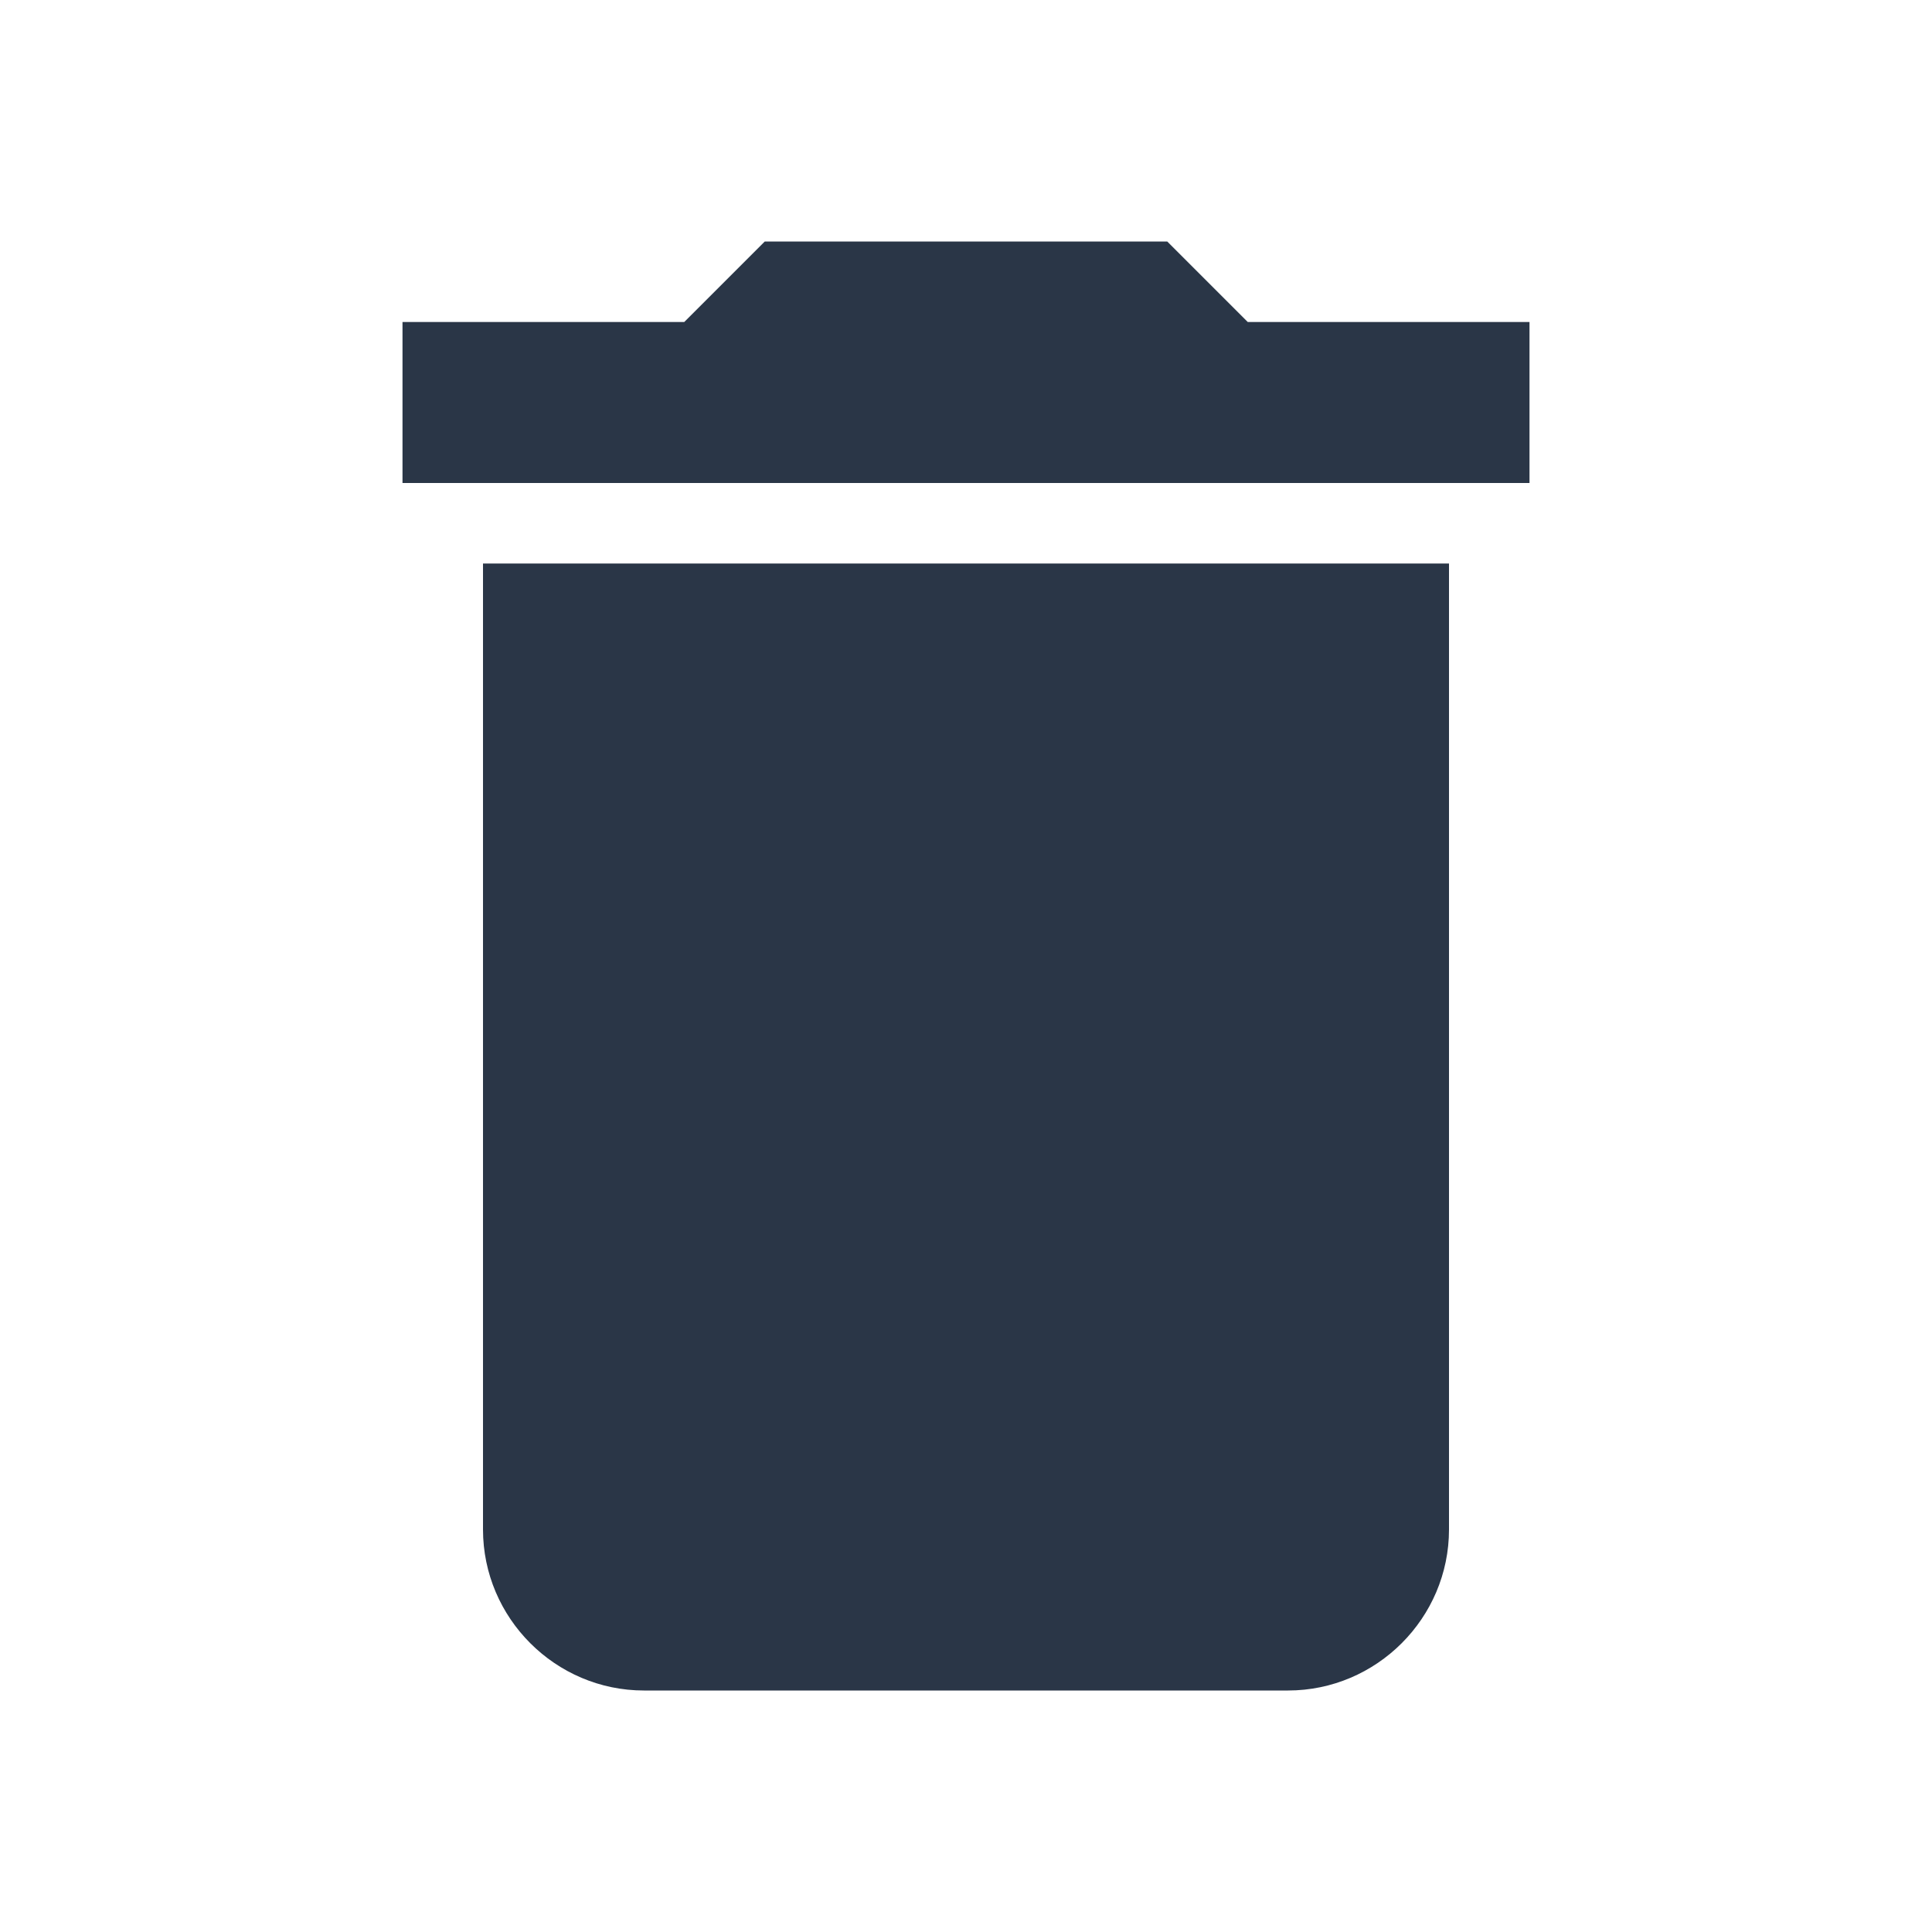
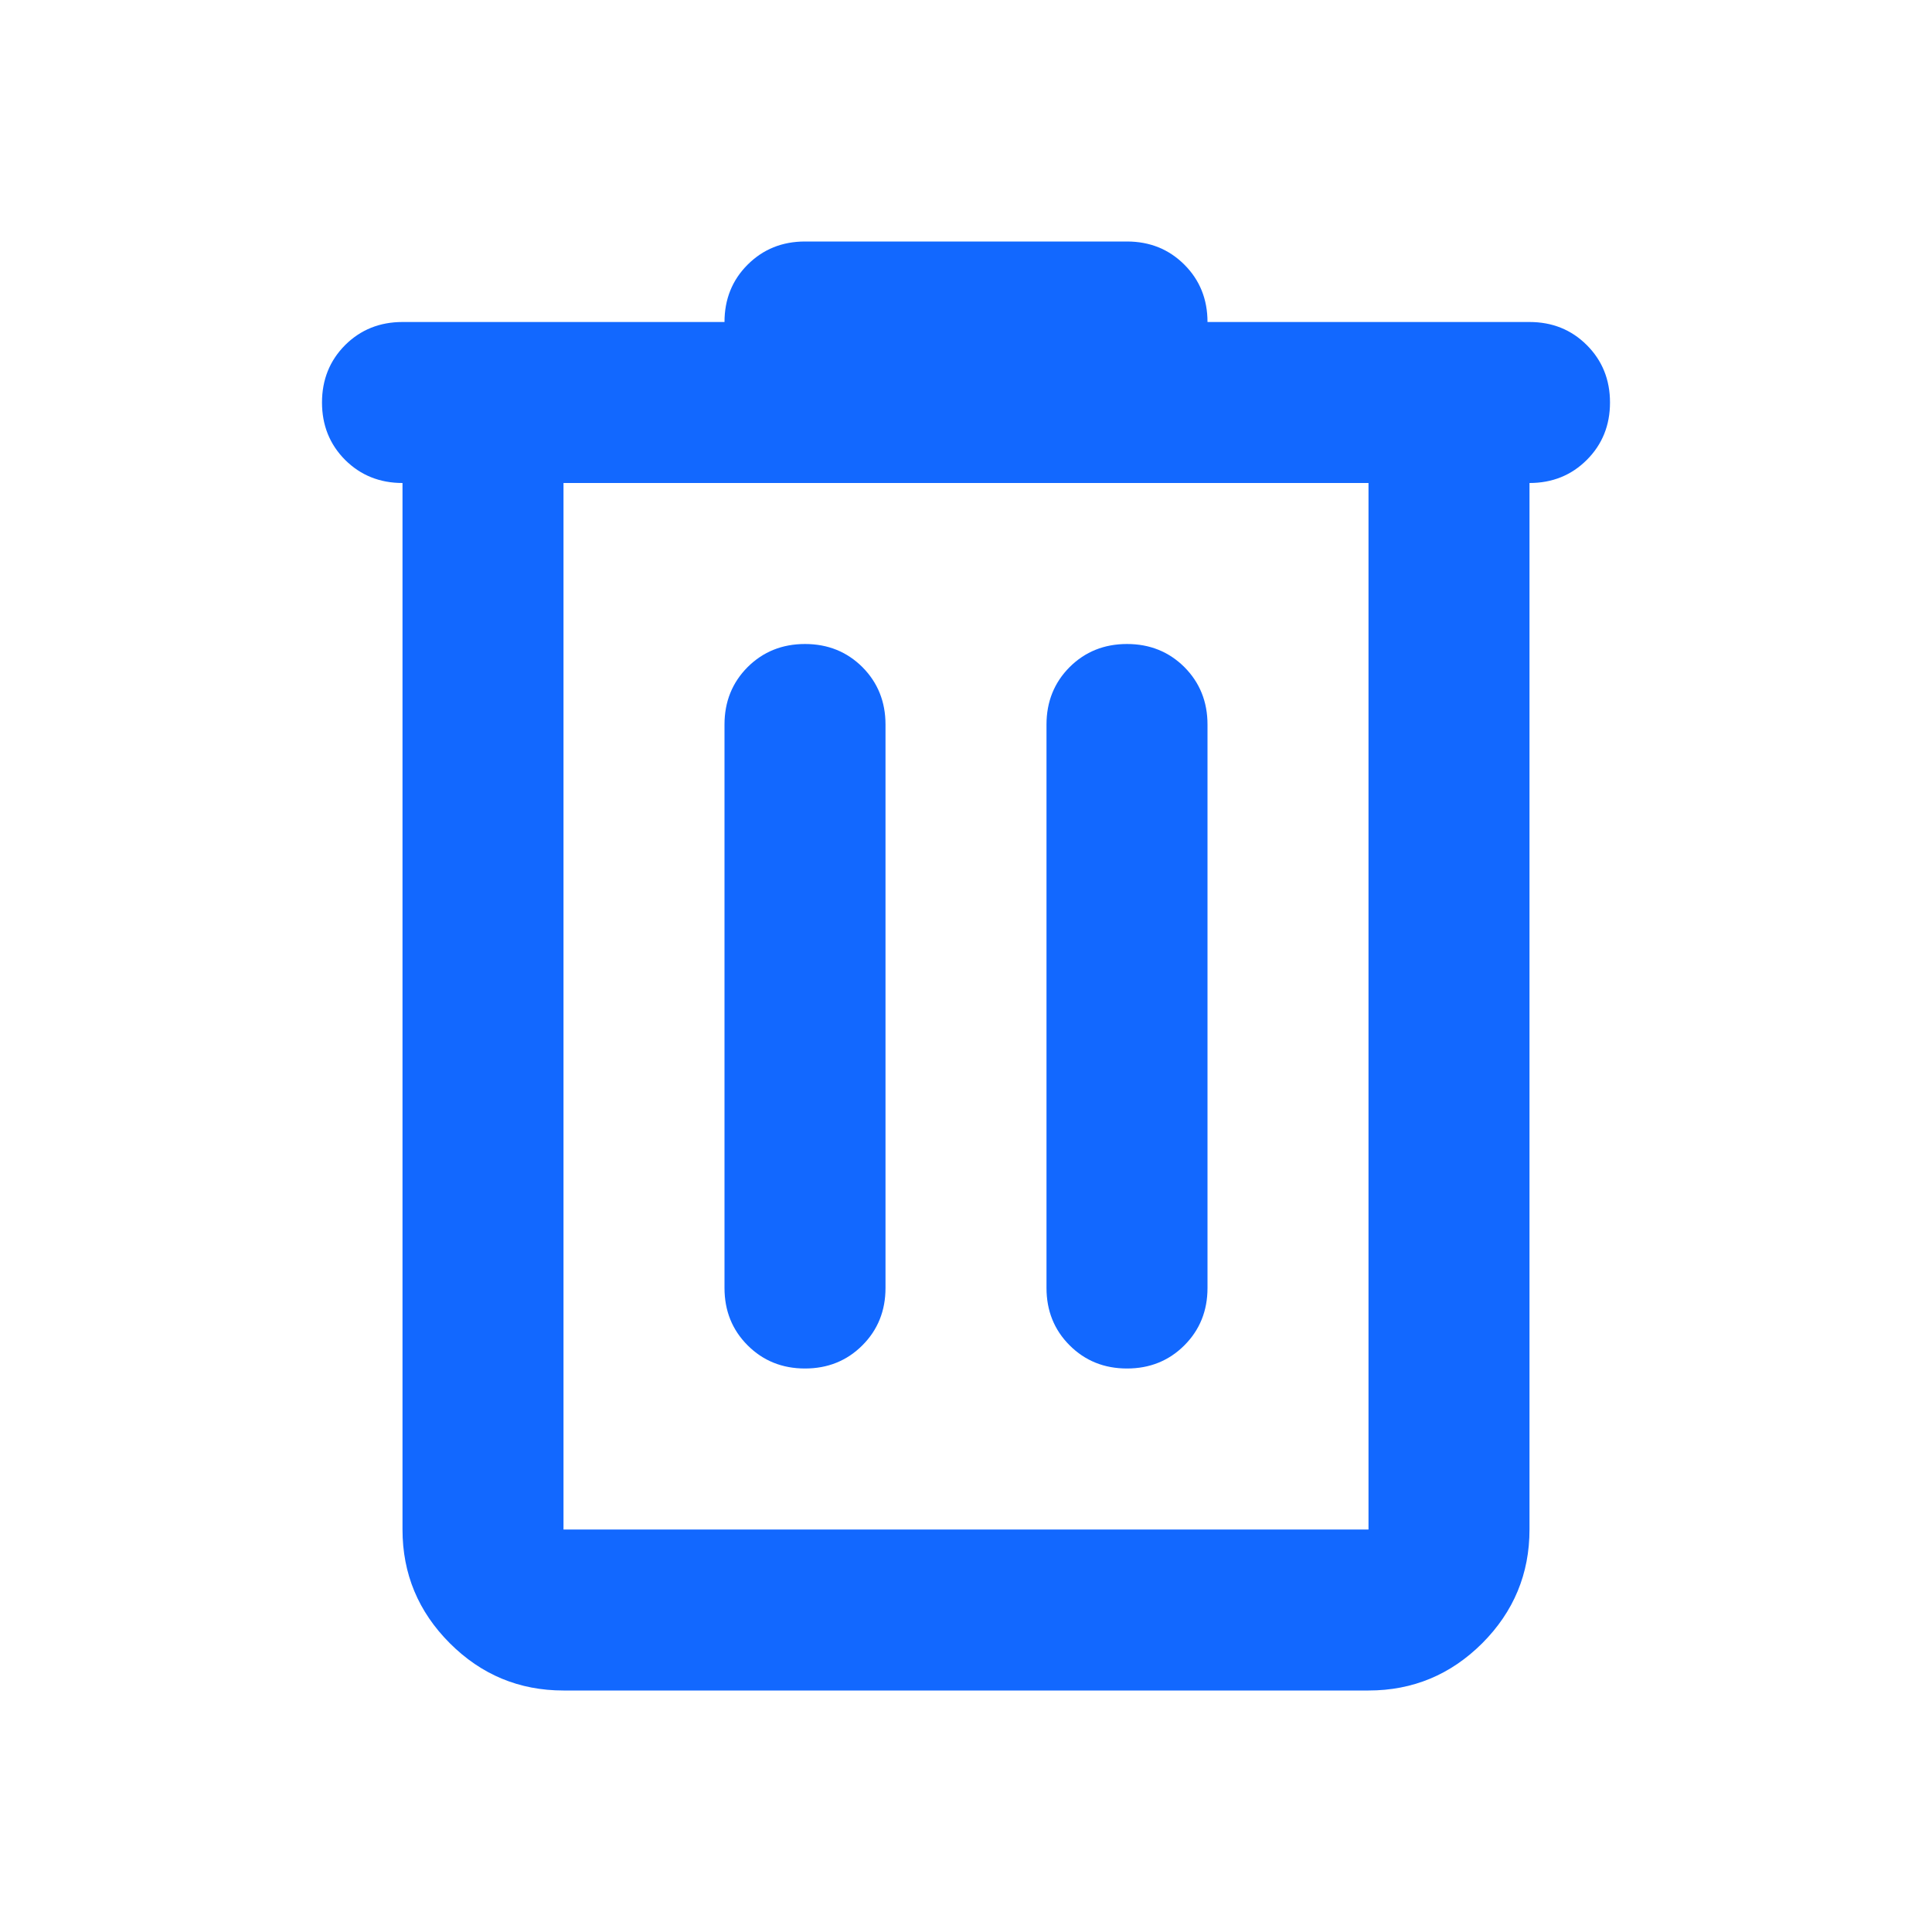
<svg xmlns="http://www.w3.org/2000/svg" width="24" height="24" viewBox="0 0 24 24" fill="none">
-   <path d="M6 19c0 1.1.9 2 2 2h8c1.1 0 2-.9 2-2V7H6v12zM19 4h-3.5l-1-1h-5l-1 1H5v2h14V4z" fill="#2A3647" />
+   <mask id="mask0_18168_6699" style="mask-type:alpha" maskUnits="userSpaceOnUse" x="0" y="0" width="24" height="24">
+     <rect width="24" height="24" fill="#D9D9D9" />
+   </mask>
+   <g mask="url(#mask0_18168_6699)">
+     <path d="M7 21C6.45 21 5.979 20.804 5.588 20.413C5.196 20.021 5 19.55 5 19V6C4.717 6 4.479 5.904 4.287 5.713C4.096 5.521 4 5.283 4 5C4 4.717 4.096 4.479 4.287 4.287C4.479 4.096 4.717 4 5 4H9C9 3.717 9.096 3.479 9.287 3.288C9.479 3.096 9.717 3 10 3H14C14.283 3 14.521 3.096 14.713 3.288C14.904 3.479 15 3.717 15 4H19C19.283 4 19.521 4.096 19.712 4.287C19.904 4.479 20 4.717 20 5C20 5.283 19.904 5.521 19.712 5.713C19.521 5.904 19.283 6 19 6V19C19 19.55 18.804 20.021 18.413 20.413C18.021 20.804 17.55 21 17 21H7ZM7 6V19H17V6H7ZM9 16C9 16.283 9.096 16.521 9.287 16.712C9.479 16.904 9.717 17 10 17C10.283 17 10.521 16.904 10.713 16.712C10.904 16.521 11 16.283 11 16V9C11 8.717 10.904 8.479 10.713 8.287C10.521 8.096 10.283 8 10 8C9.717 8 9.479 8.096 9.287 8.287C9.096 8.479 9 8.717 9 9V16ZM13 16C13 16.283 13.096 16.521 13.287 16.712C13.479 16.904 13.717 17 14 17C14.283 17 14.521 16.904 14.713 16.712C14.904 16.521 15 16.283 15 16V9C15 8.717 14.904 8.479 14.713 8.287C14.521 8.096 14.283 8 14 8C13.717 8 13.479 8.096 13.287 8.287C13.096 8.479 13 8.717 13 9V16Z" fill="#1268FF" />
+   </g>
</svg>
